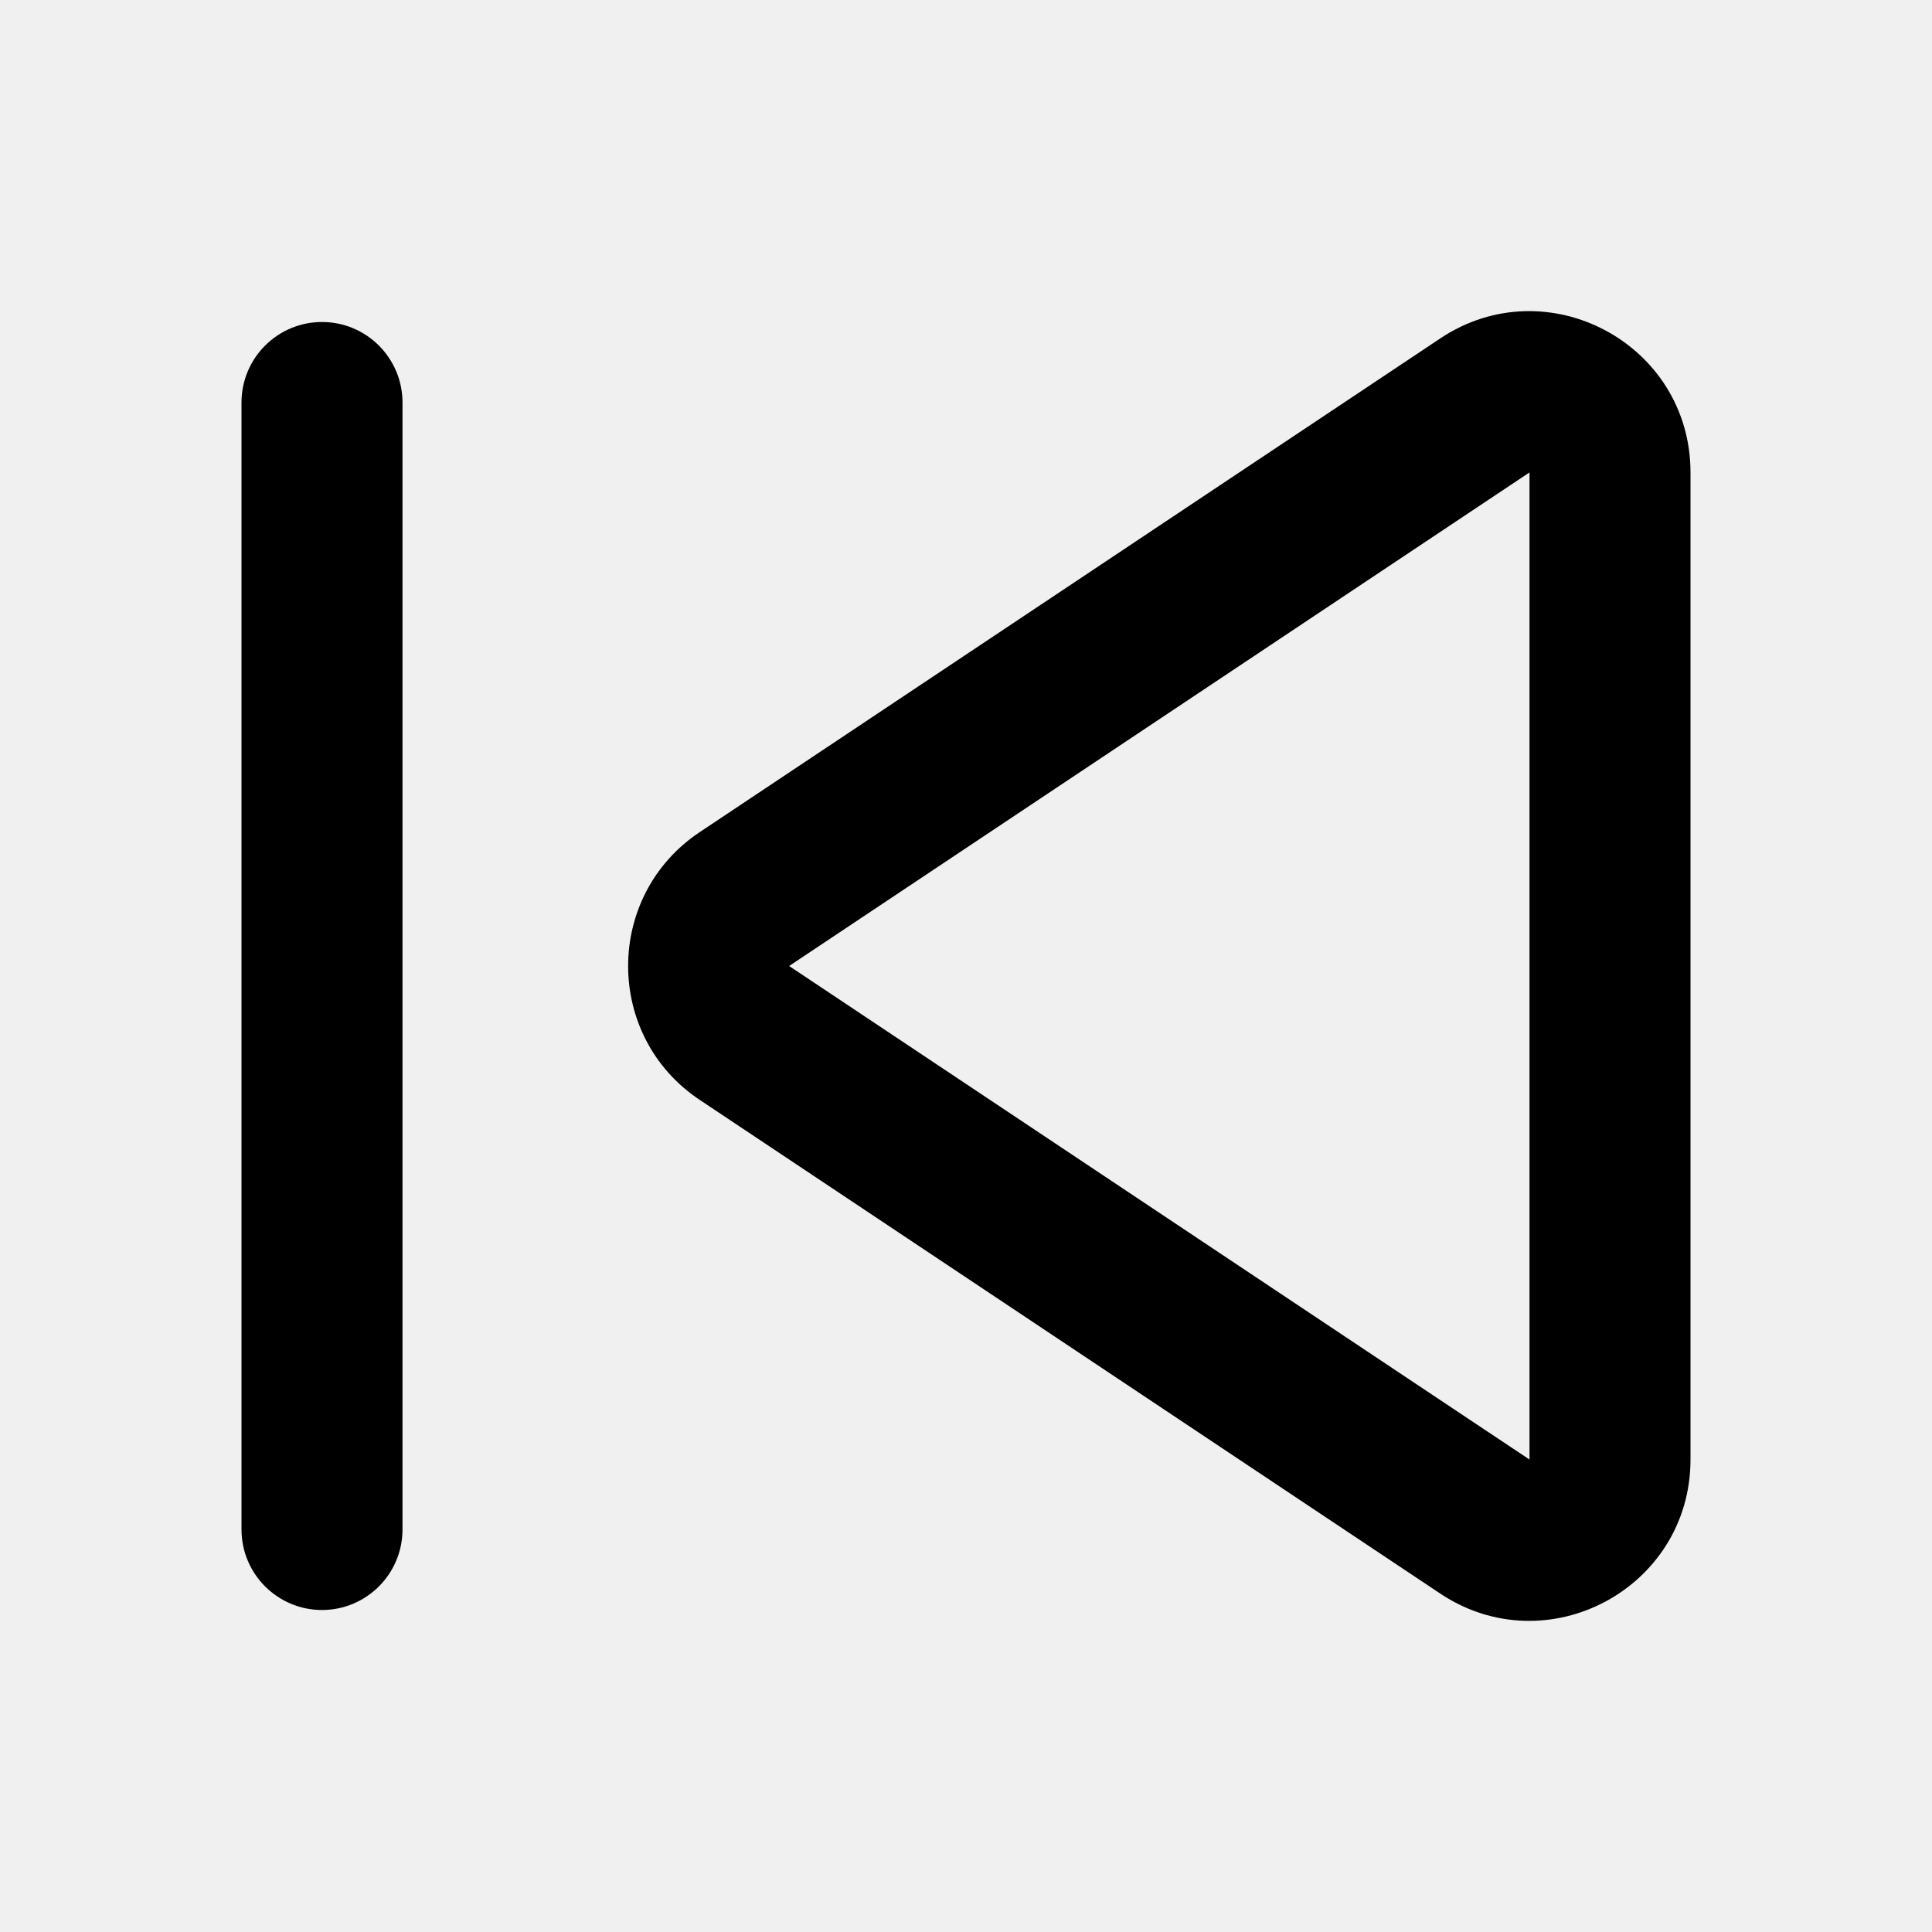
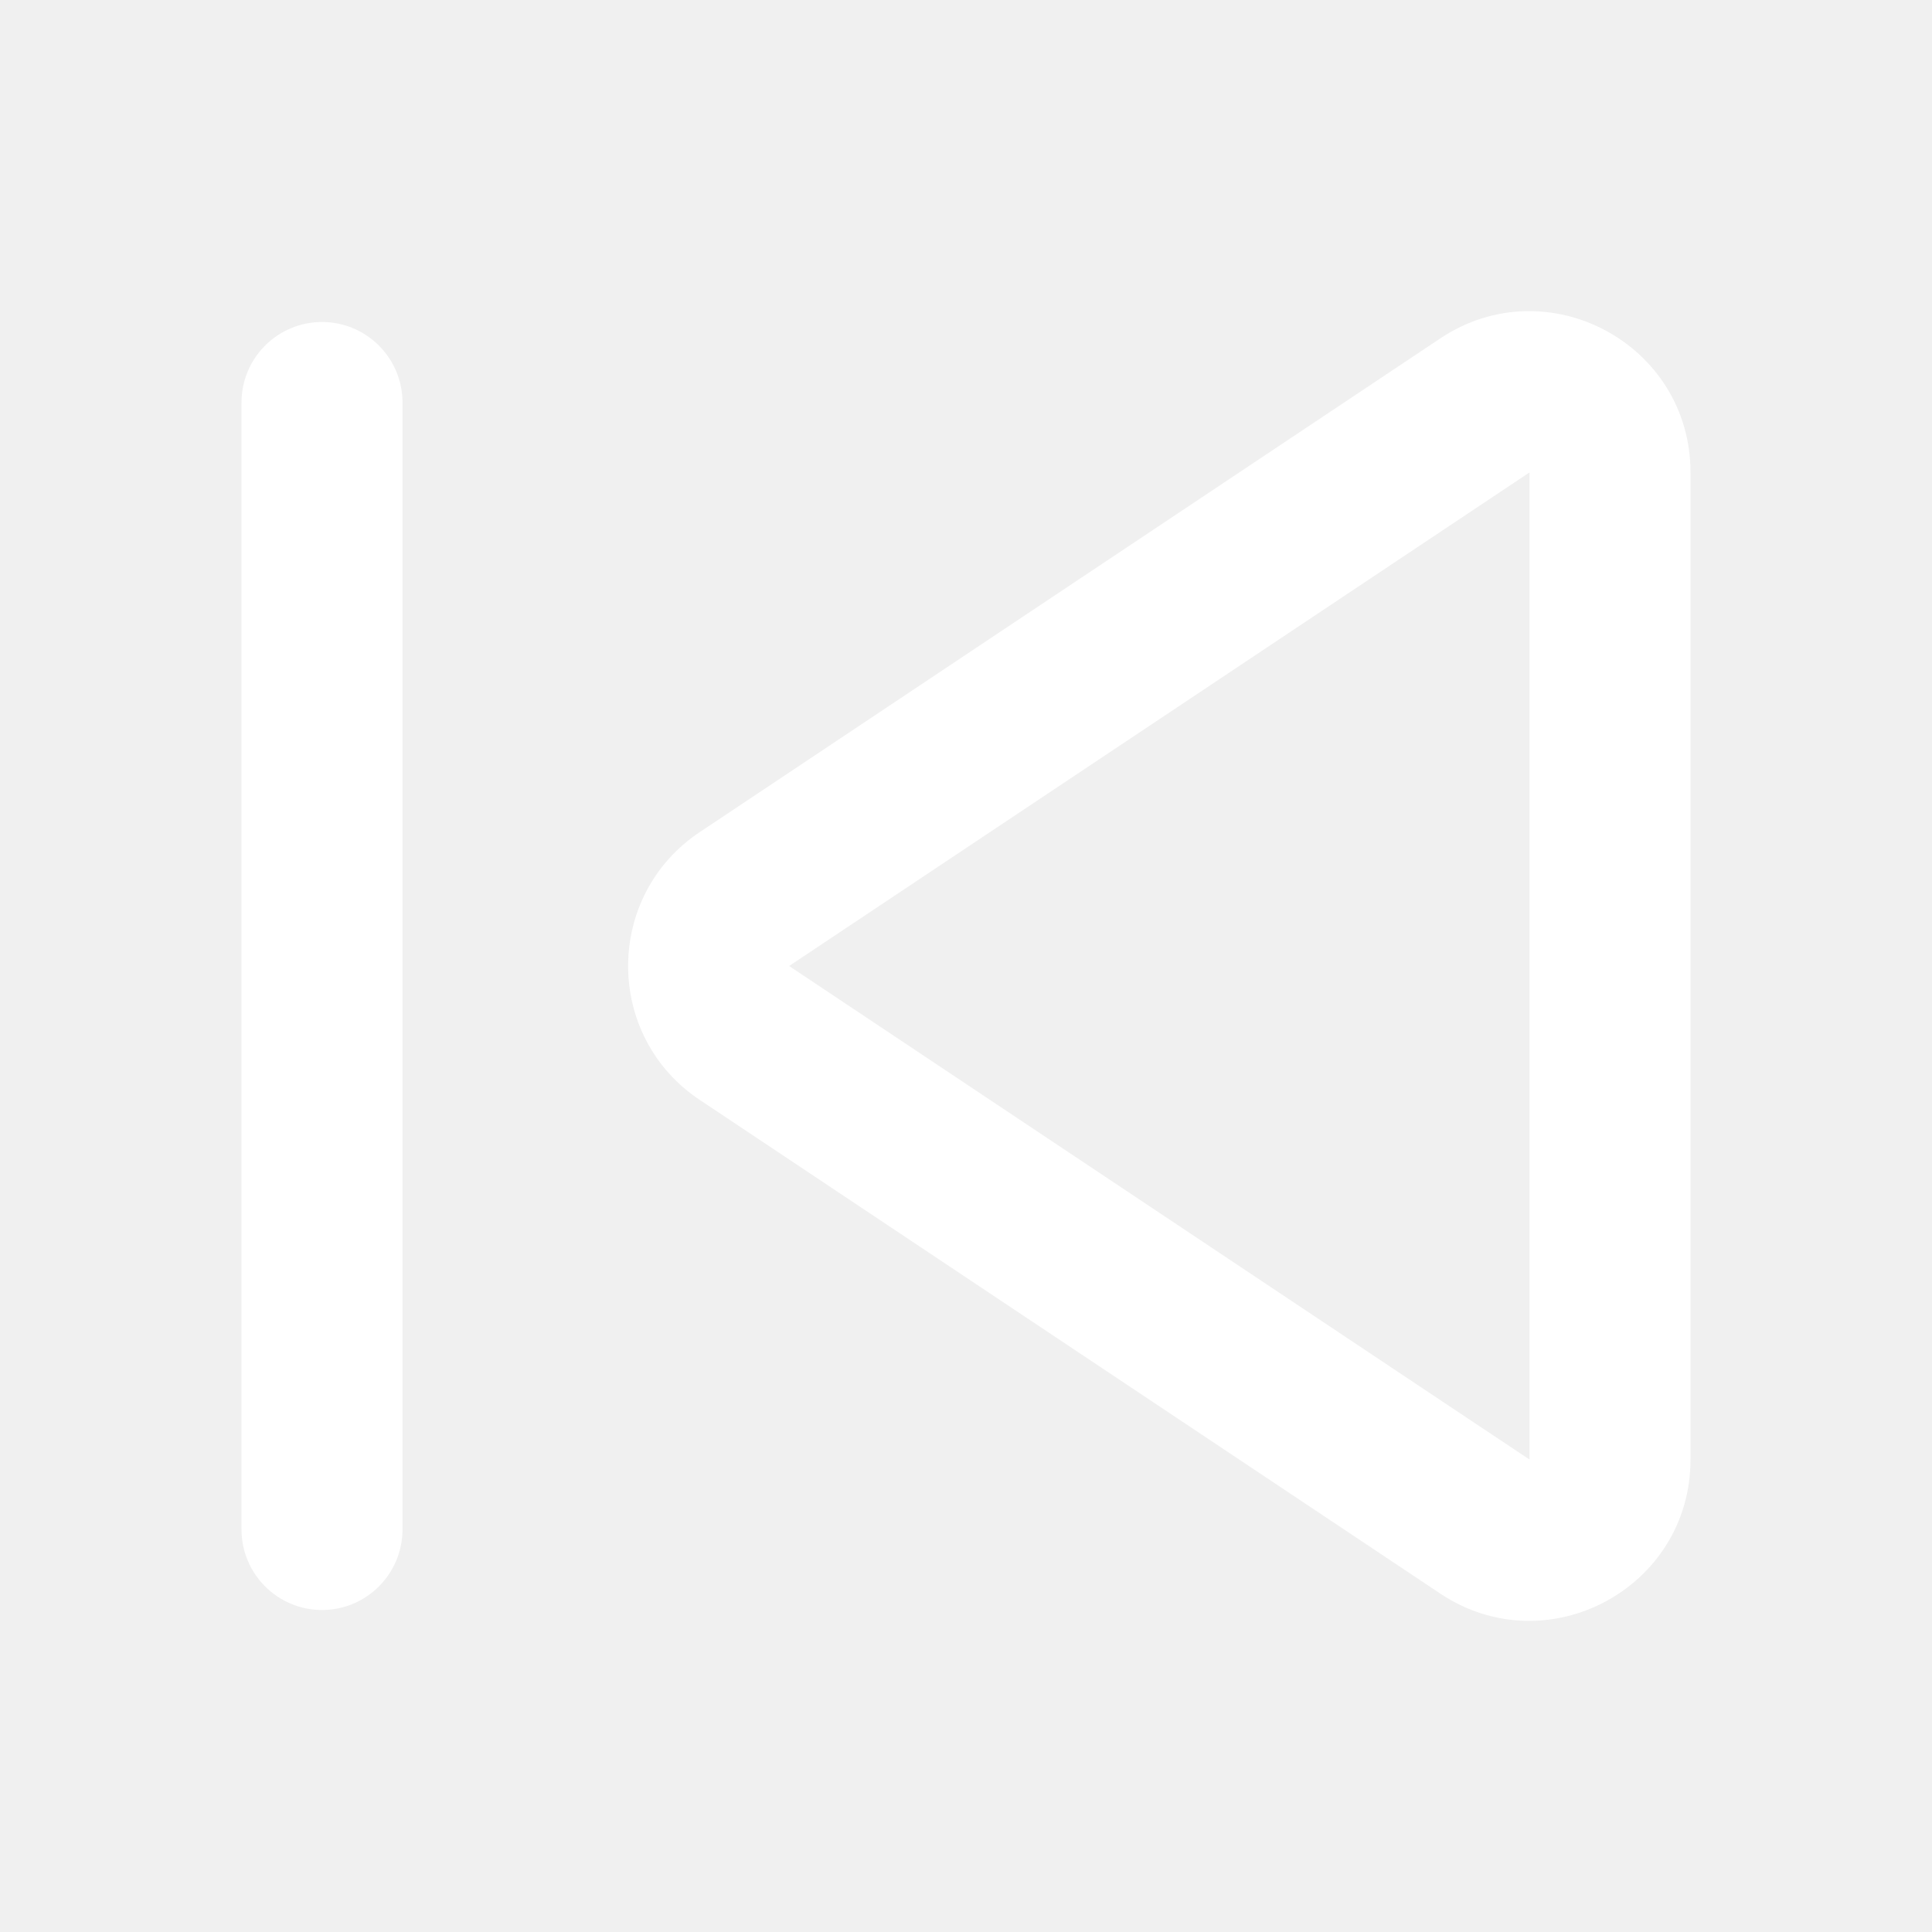
<svg xmlns="http://www.w3.org/2000/svg" width="800px" height="800px" viewBox="0 0 24 24" fill="none">
-   <path fill-rule="evenodd" clip-rule="evenodd" d="M17.891 4.204C19.22 3.318 21 4.271 21 5.869V18.131C21 19.729 19.22 20.682 17.891 19.796L8.693 13.664C7.506 12.873 7.506 11.128 8.693 10.336L17.891 4.204ZM19 5.869L9.803 12L19 18.131V5.869Z" fill="#000000" />
-   <path d="M5 5C5 4.448 4.552 4 4 4C3.448 4 3 4.448 3 5V19C3 19.552 3.448 20 4 20C4.552 20 5 19.552 5 19V5Z" fill="#000000" />
+   <path fill-rule="evenodd" clip-rule="evenodd" d="M17.891 4.204C19.22 3.318 21 4.271 21 5.869V18.131C21 19.729 19.22 20.682 17.891 19.796L8.693 13.664C7.506 12.873 7.506 11.128 8.693 10.336L17.891 4.204ZM19 5.869L9.803 12L19 18.131V5.869Z" fill="#fff" />
+   <path d="M5 5C5 4.448 4.552 4 4 4C3.448 4 3 4.448 3 5V19C3 19.552 3.448 20 4 20C4.552 20 5 19.552 5 19V5Z" fill="#fff" />
</svg>
